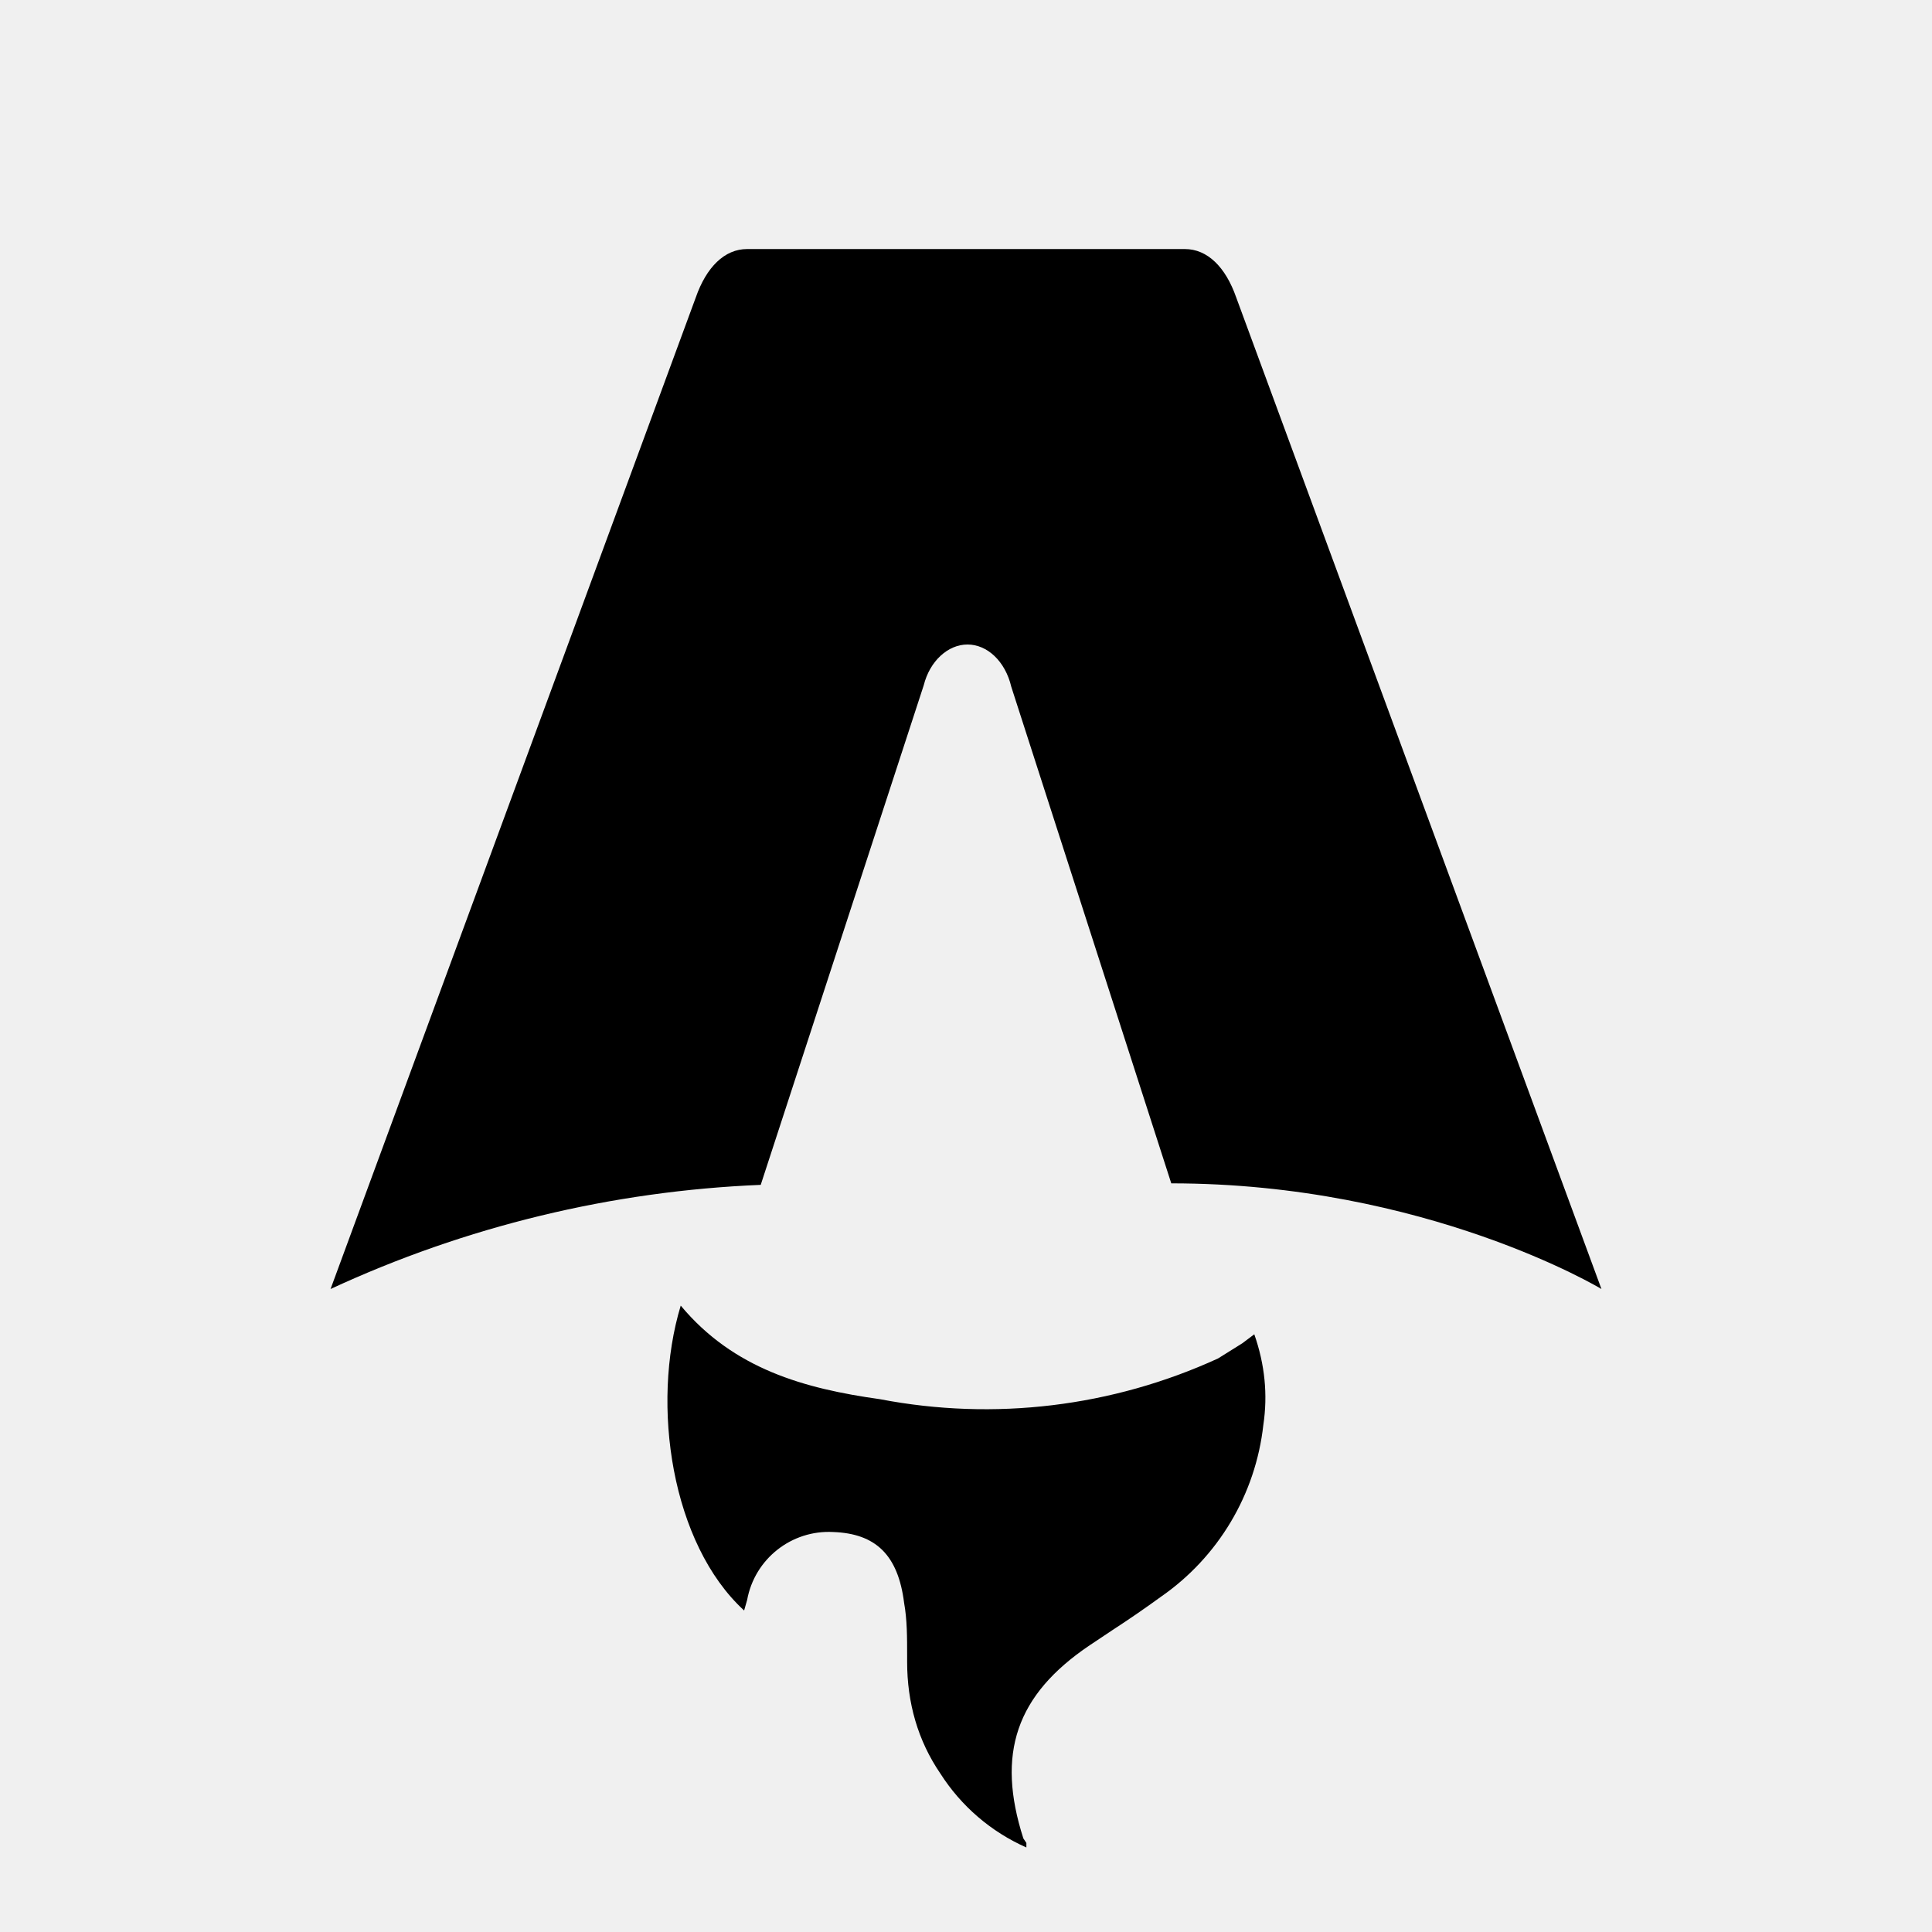
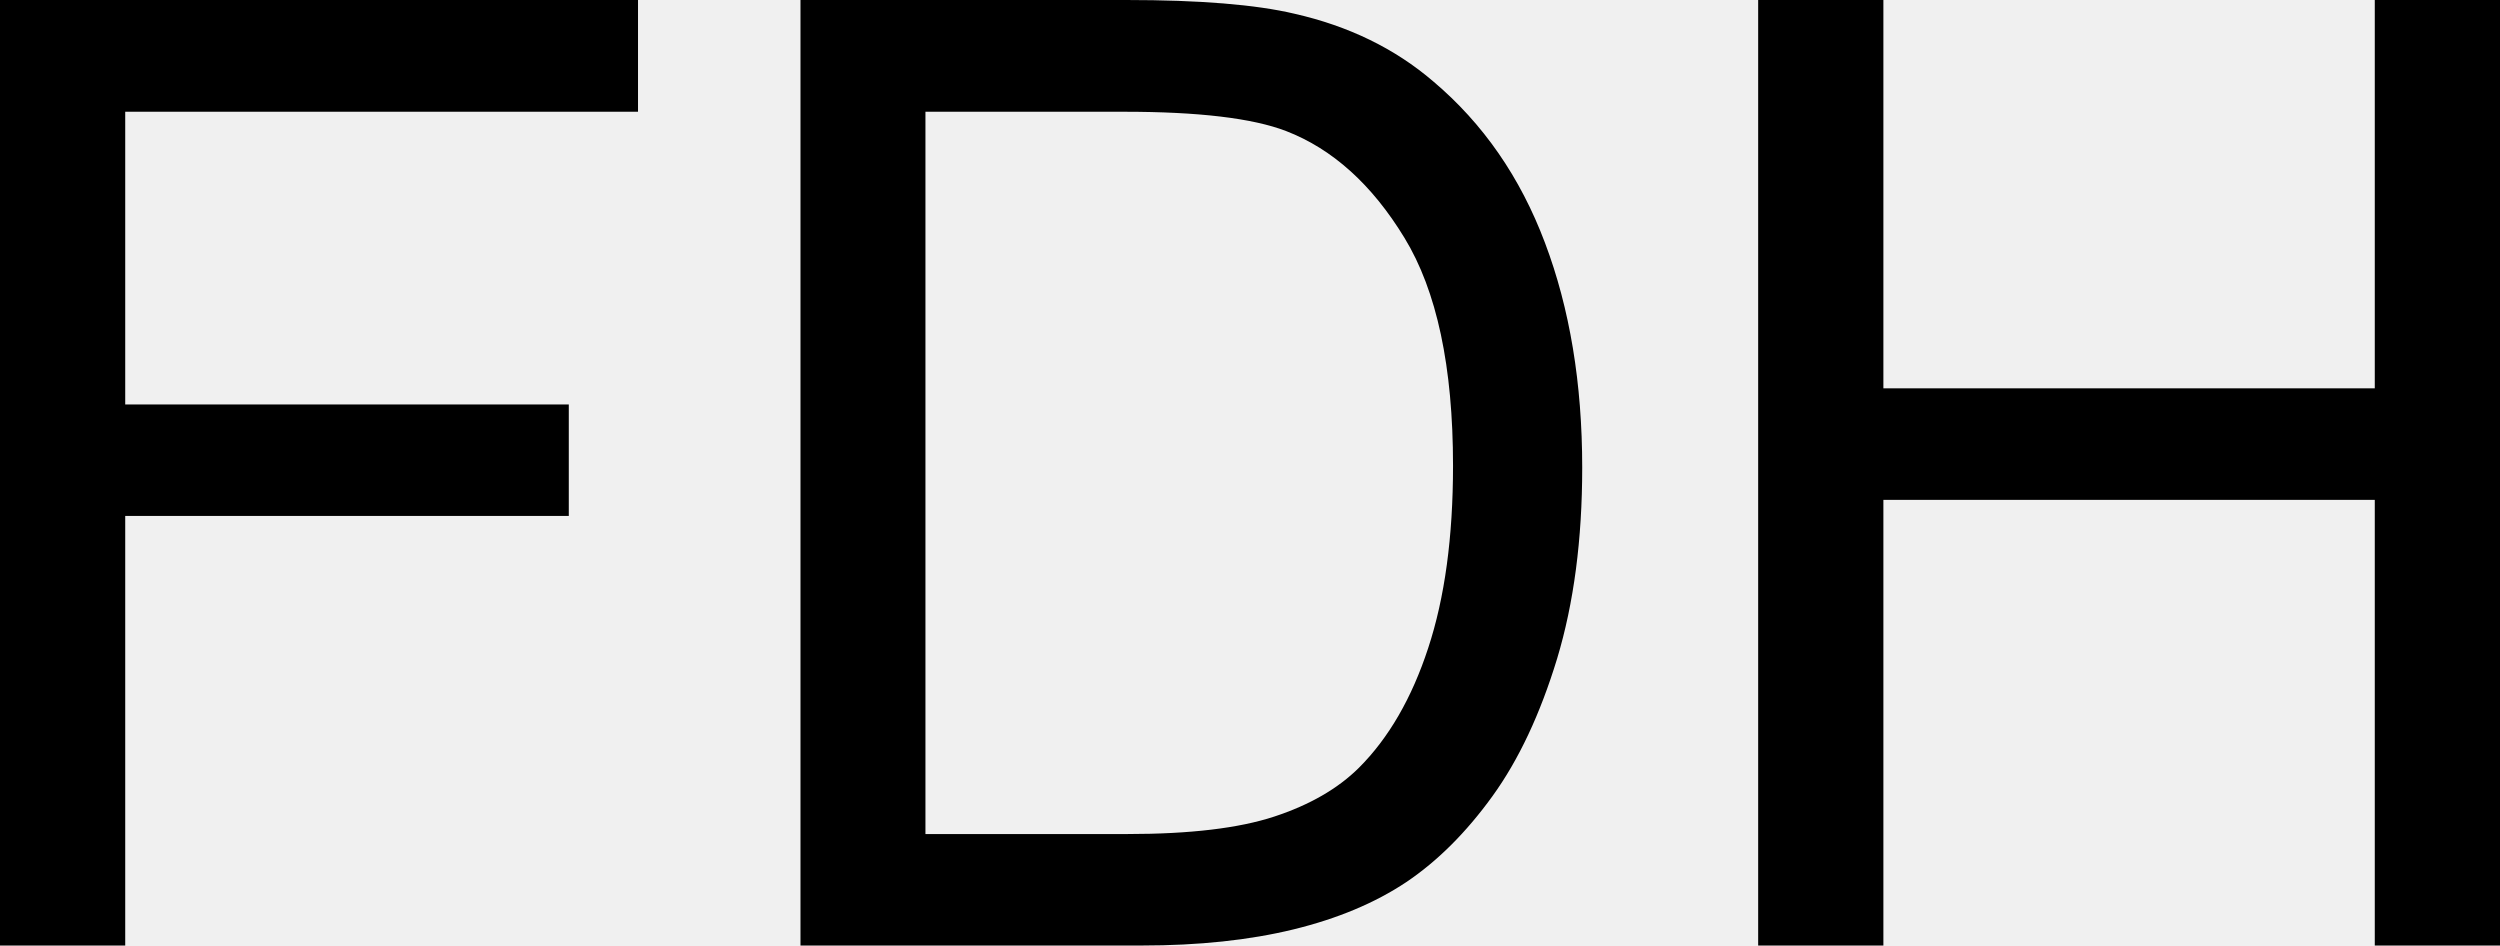
- <svg xmlns="http://www.w3.org/2000/svg" fill="none" viewBox="0 0 128 128">
-   <path d="M50.4 78.5a75.1 75.1 0 0 0-28.5 6.9l24.2-65.7c.7-2 1.9-3.2 3.4-3.2h29c1.5 0 2.7 1.2 3.4 3.2l24.2 65.7s-11.6-7-28.5-7L67 45.5c-.4-1.7-1.6-2.8-2.9-2.8-1.3 0-2.5 1.1-2.9 2.7L50.4 78.5Zm-1.1 28.2Zm-4.2-20.2c-2 6.6-.6 15.8 4.2 20.2a17.5 17.5 0 0 1 .2-.7 5.5 5.5 0 0 1 5.7-4.5c2.8.1 4.3 1.5 4.7 4.7.2 1.1.2 2.3.2 3.5v.4c0 2.7.7 5.2 2.2 7.4a13 13 0 0 0 5.7 4.9v-.3l-.2-.3c-1.8-5.6-.5-9.5 4.4-12.8l1.5-1a73 73 0 0 0 3.2-2.2 16 16 0 0 0 6.8-11.4c.3-2 .1-4-.6-6l-.8.6-1.6 1a37 37 0 0 1-22.4 2.7c-5-.7-9.7-2-13.2-6.2Z" />
-   <style>
-         path { fill: #000; }
-         @media (prefers-color-scheme: dark) {
-             path { fill: #FFF; }
-         }
-     </style>
+ <svg xmlns="http://www.w3.org/2000/svg" viewBox="0 9.47 94.63 35.79" data-asc="0.9052734375" width="94.63" height="35.79">
+   <defs />
+   <g fill="#000000">
+     <g transform="translate(0, 0)">
+       <path d="M0 45.26L0 9.47L24.15 9.47L24.15 13.70L4.74 13.70L4.74 24.78L21.53 24.78L21.53 29.00L4.74 29.00L4.74 45.26L0 45.26ZM30.30 45.26L30.30 9.47L42.63 9.47Q46.80 9.47 49.00 9.99Q52.08 10.69 54.25 12.55Q57.08 14.94 58.48 18.66Q59.89 22.39 59.89 27.17Q59.89 31.25 58.94 34.40Q57.98 37.55 56.49 39.61Q55.00 41.67 53.23 42.86Q51.46 44.04 48.96 44.65Q46.46 45.26 43.21 45.26L30.30 45.26M35.03 41.04L42.68 41.04Q46.22 41.04 48.23 40.38Q50.24 39.72 51.44 38.53Q53.13 36.84 54.06 34.00Q55.00 31.15 55.00 27.10Q55.00 21.48 53.16 18.47Q51.32 15.45 48.68 14.43Q46.78 13.70 42.55 13.70L35.03 13.70L35.03 41.04ZM66.55 45.26L66.55 9.47L71.29 9.47L71.29 24.17L89.89 24.17L89.89 9.47L94.63 9.47L94.63 45.26L89.89 45.26L89.89 28.39L71.29 28.39L71.29 45.26L66.55 45.26Z" />
+     </g>
+   </g>
</svg>
